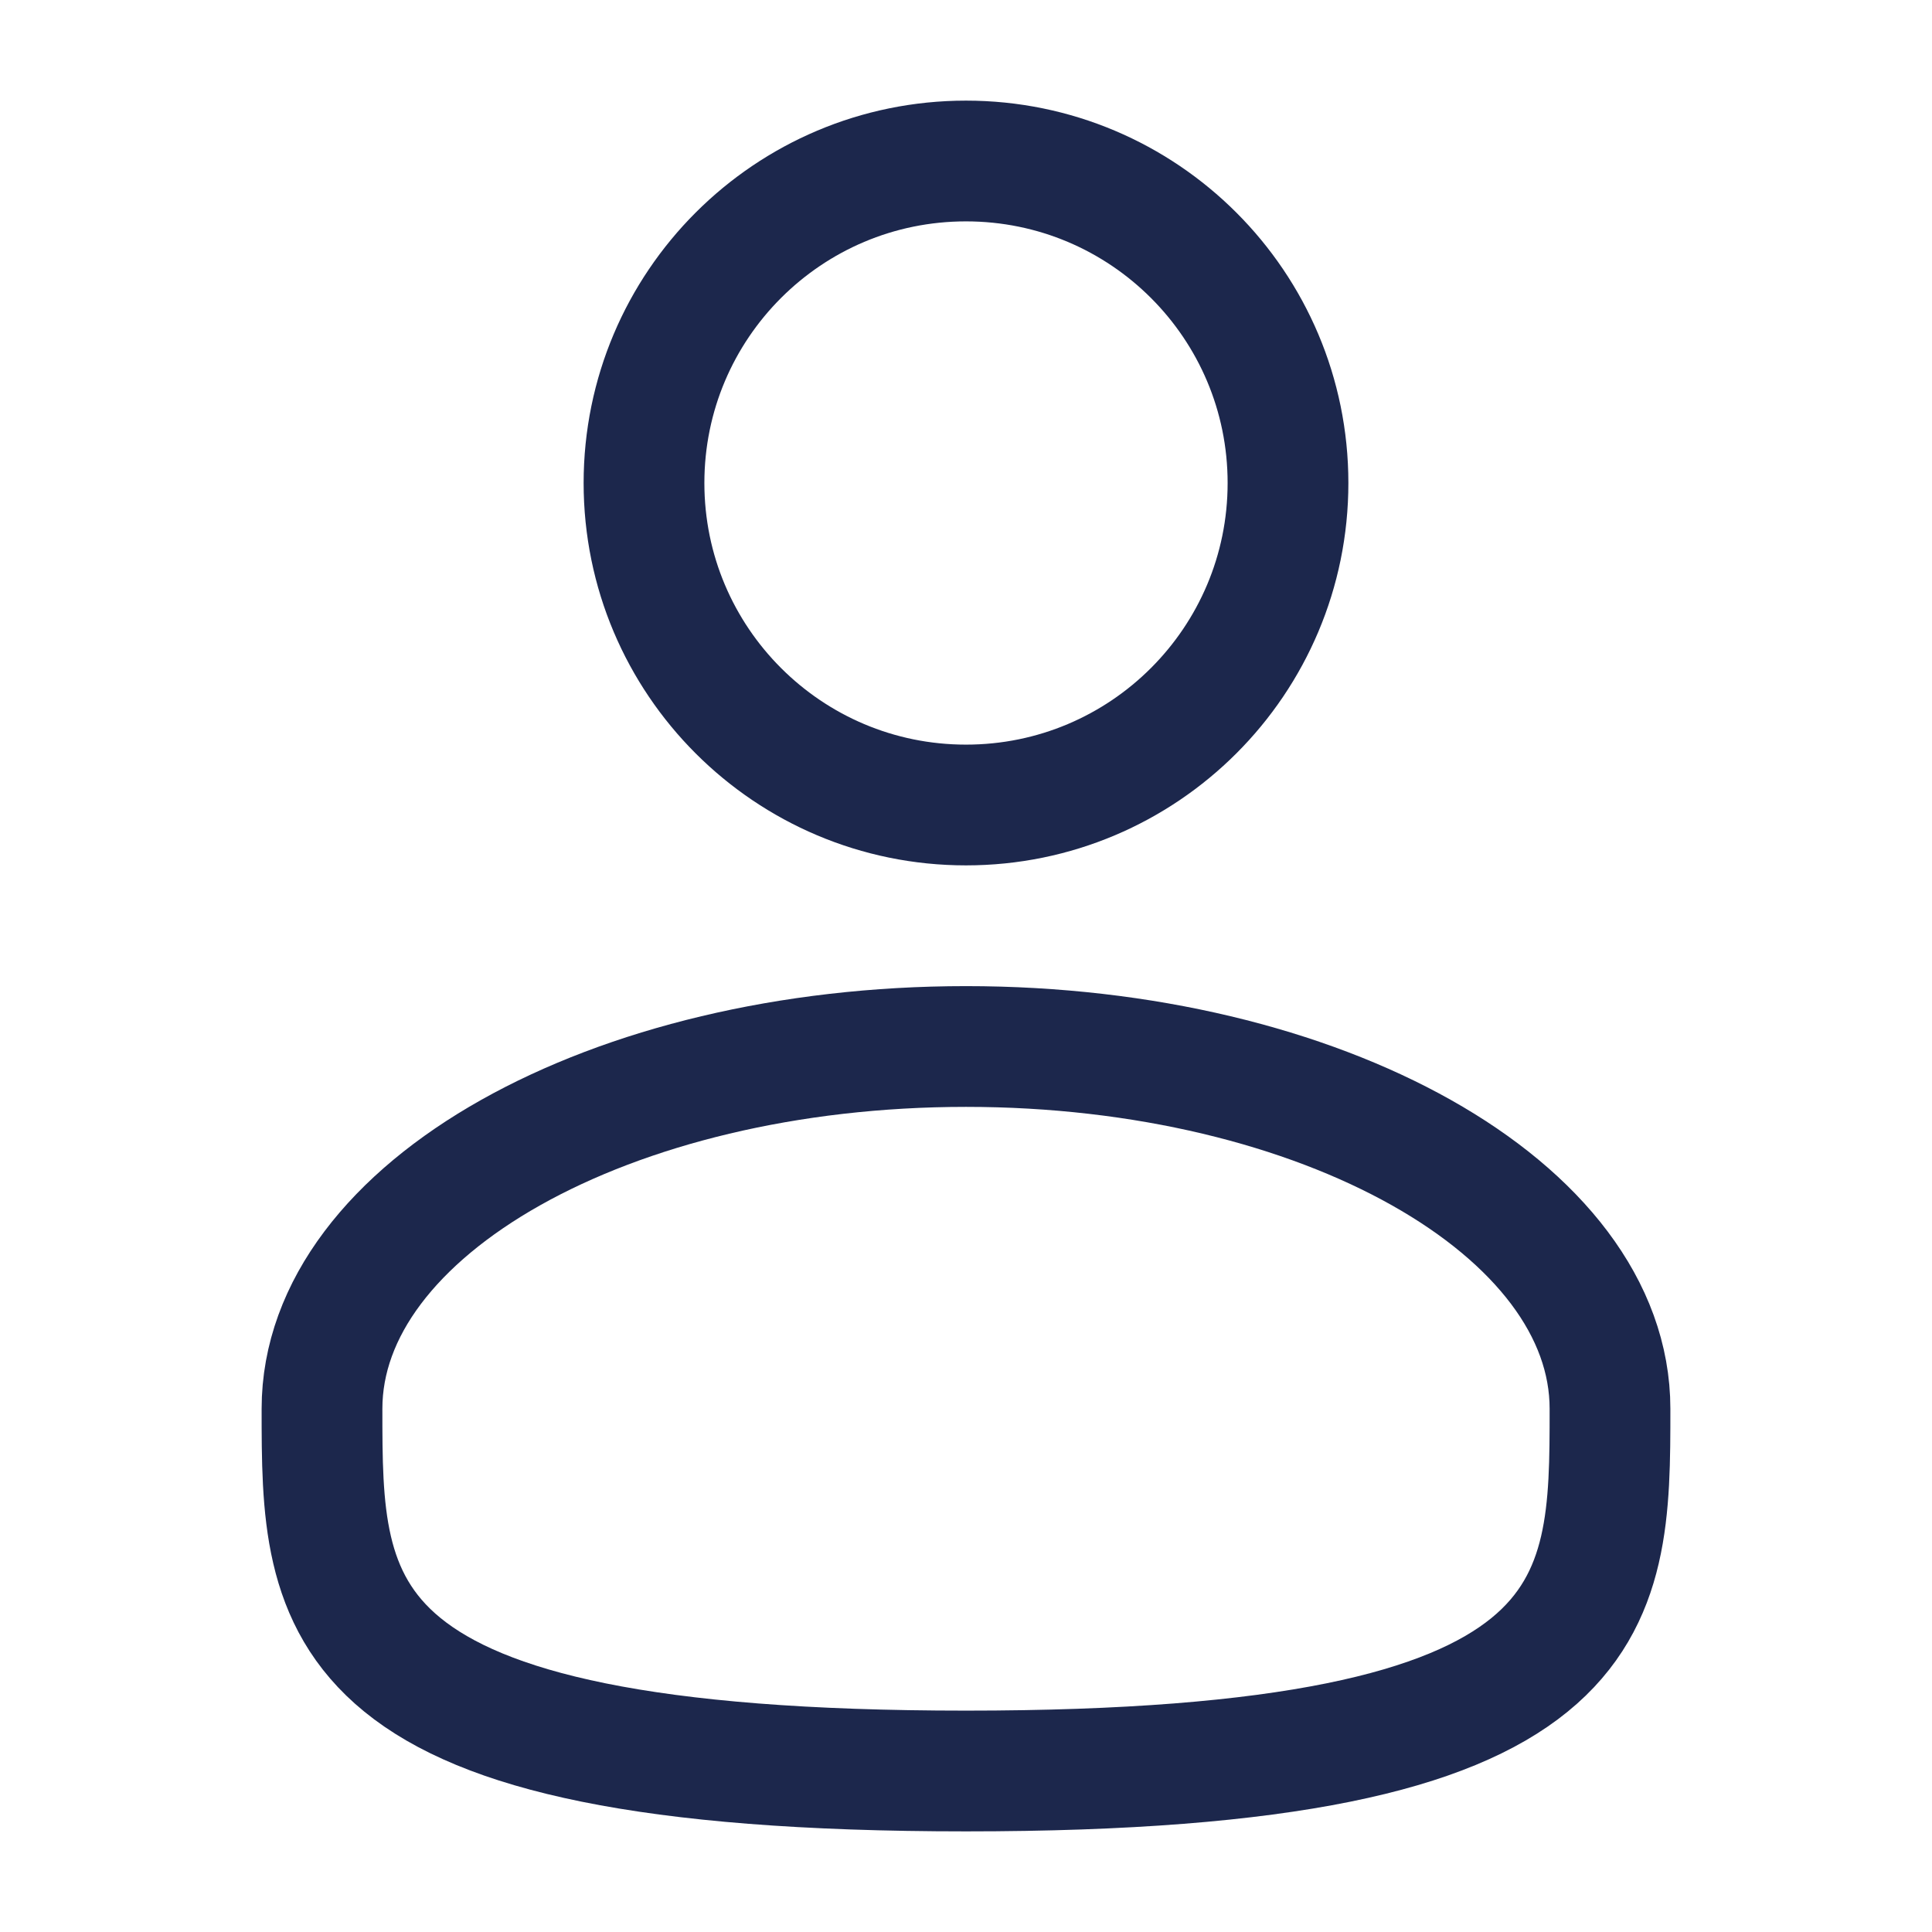
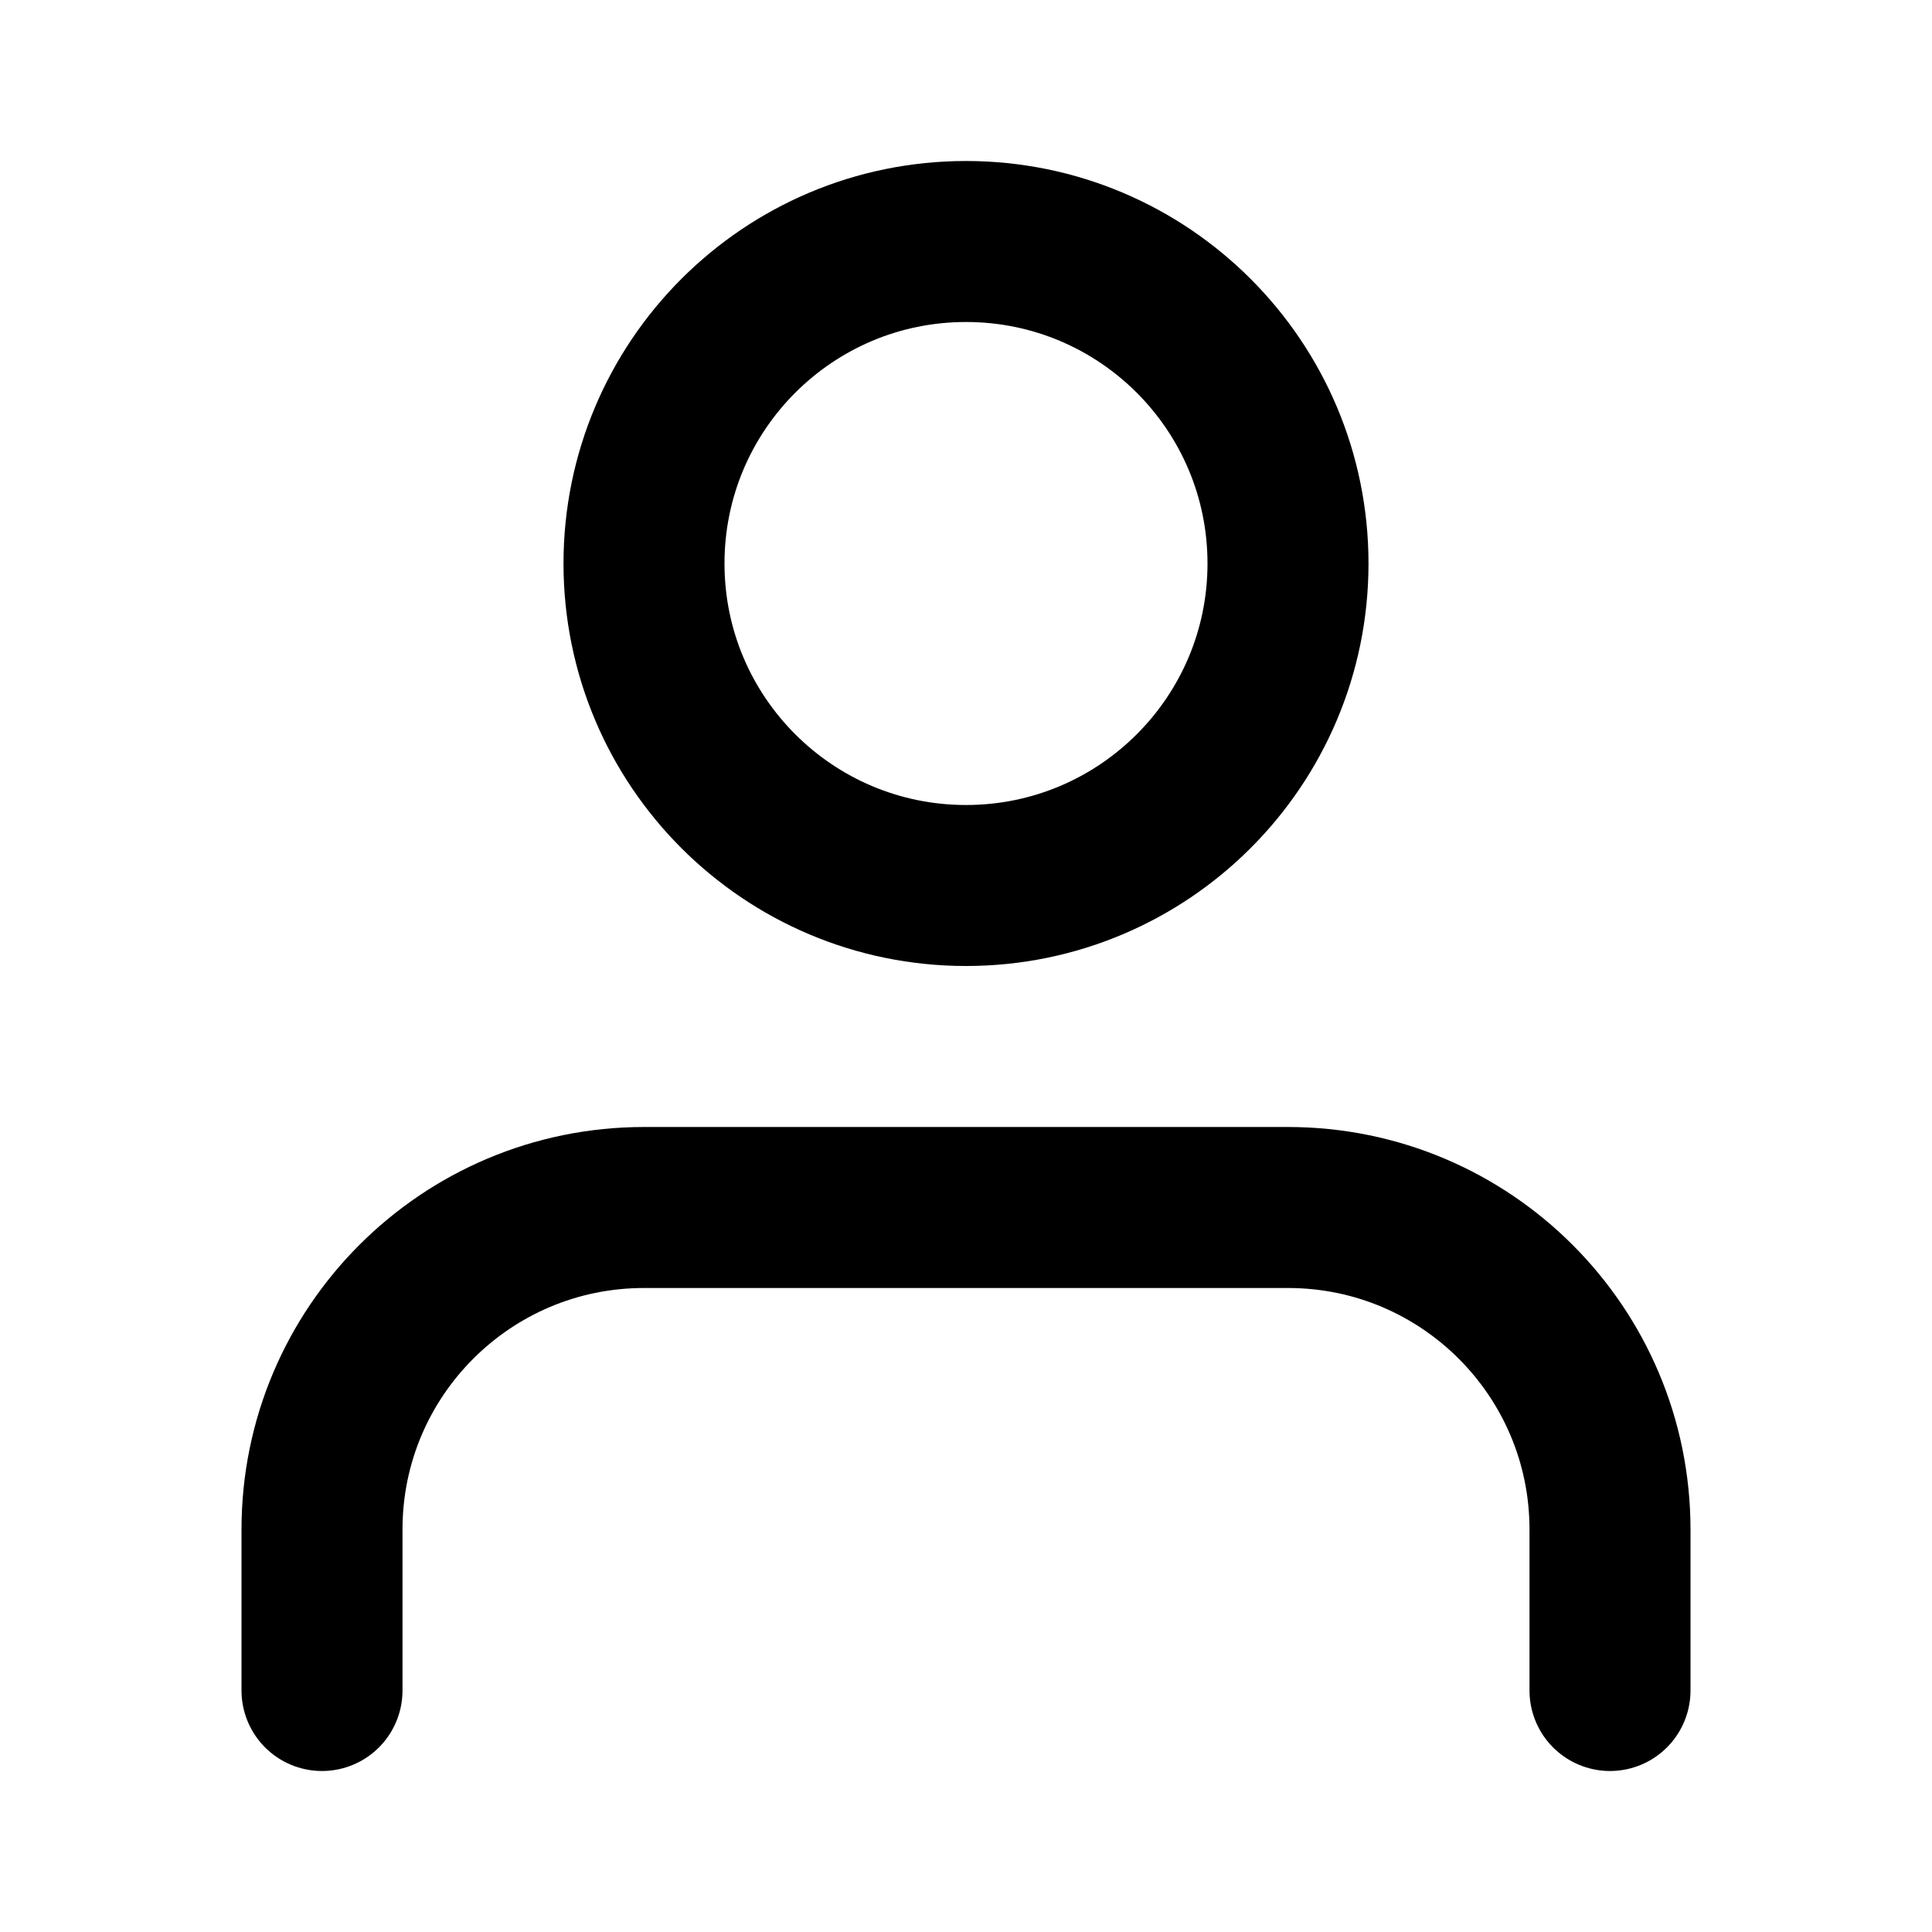
- <svg xmlns="http://www.w3.org/2000/svg" width="800px" height="800px" viewBox="0 0 24 24" fill="none">
-   <circle cx="12" cy="6" r="4" stroke="#1C274C" stroke-width="1.5" />
-   <path d="M20 17.5C20 19.985 20 22 12 22C4 22 4 19.985 4 17.5C4 15.015 7.582 13 12 13C16.418 13 20 15.015 20 17.5Z" stroke="#1C274C" stroke-width="1.5" />
+ <svg xmlns="http://www.w3.org/2000/svg" width="24" height="24" viewBox="0 0 24 24" fill="none" stroke="currentColor" stroke-width="2" stroke-linecap="round" stroke-linejoin="round" class="feather feather-user">
+   <path d="M20 21v-2a4 4 0 0 0-4-4H8a4 4 0 0 0-4 4v2" />
+   <circle cx="12" cy="7" r="4" />
</svg>
